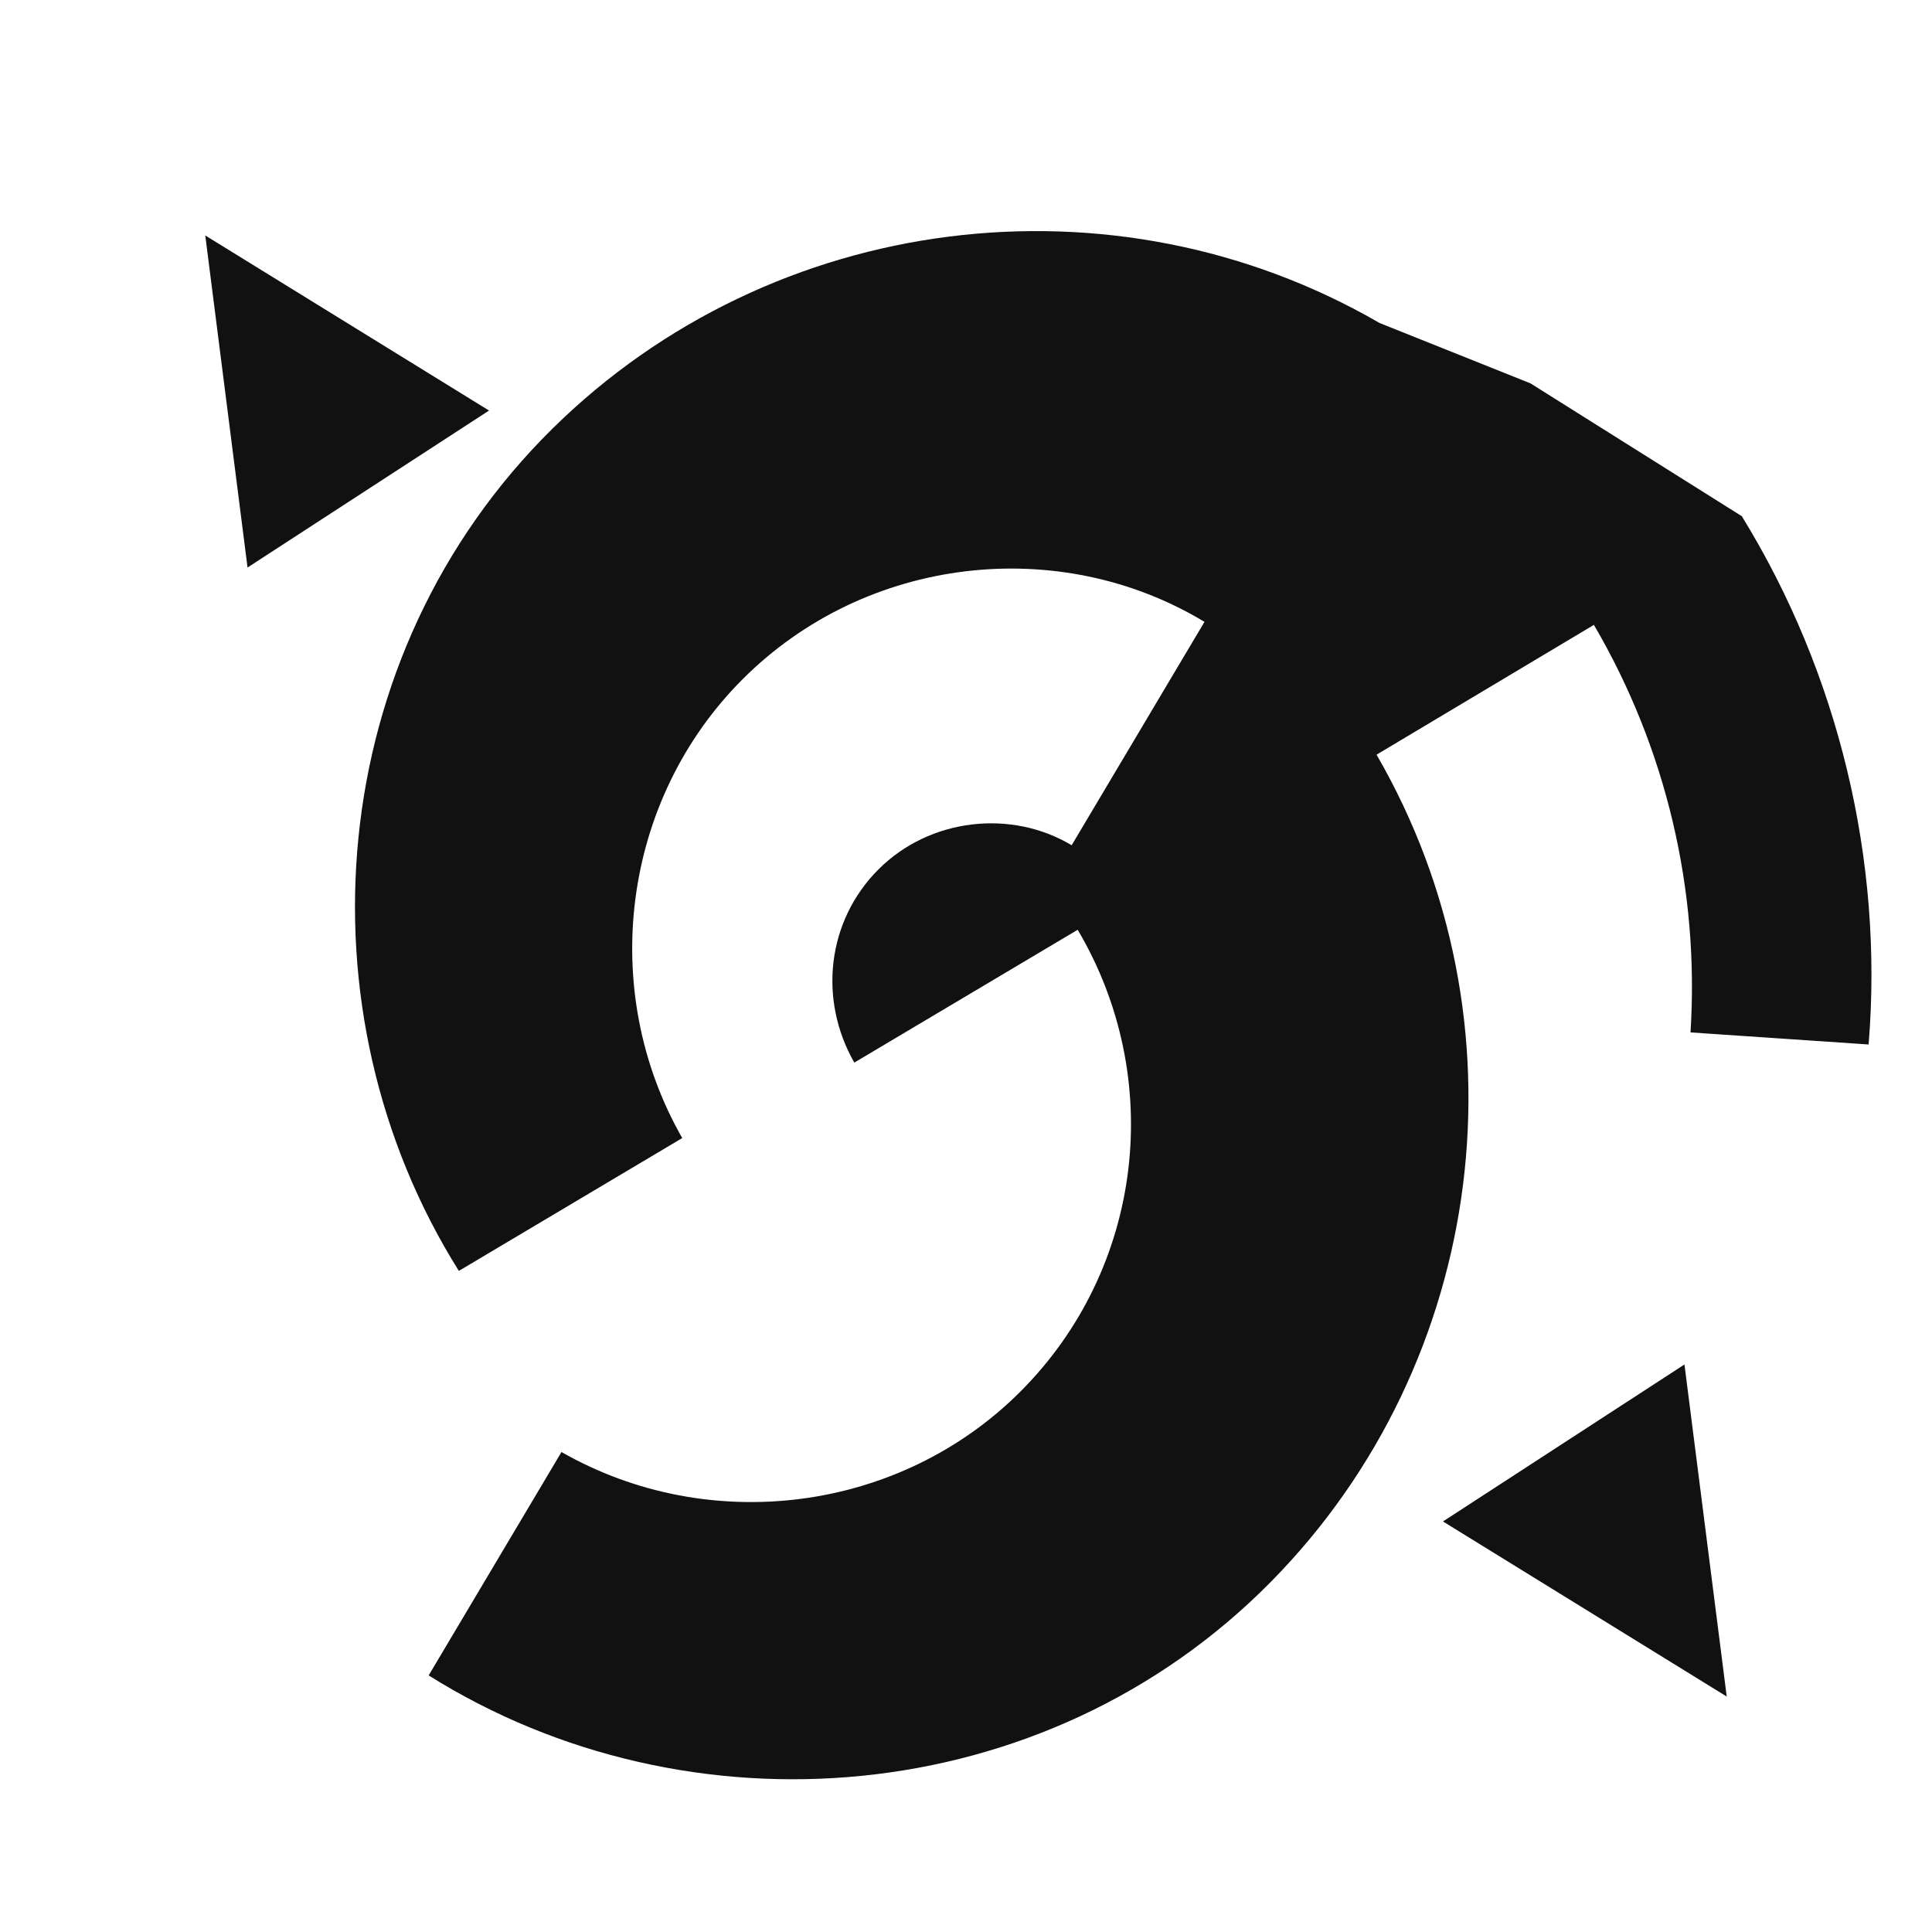
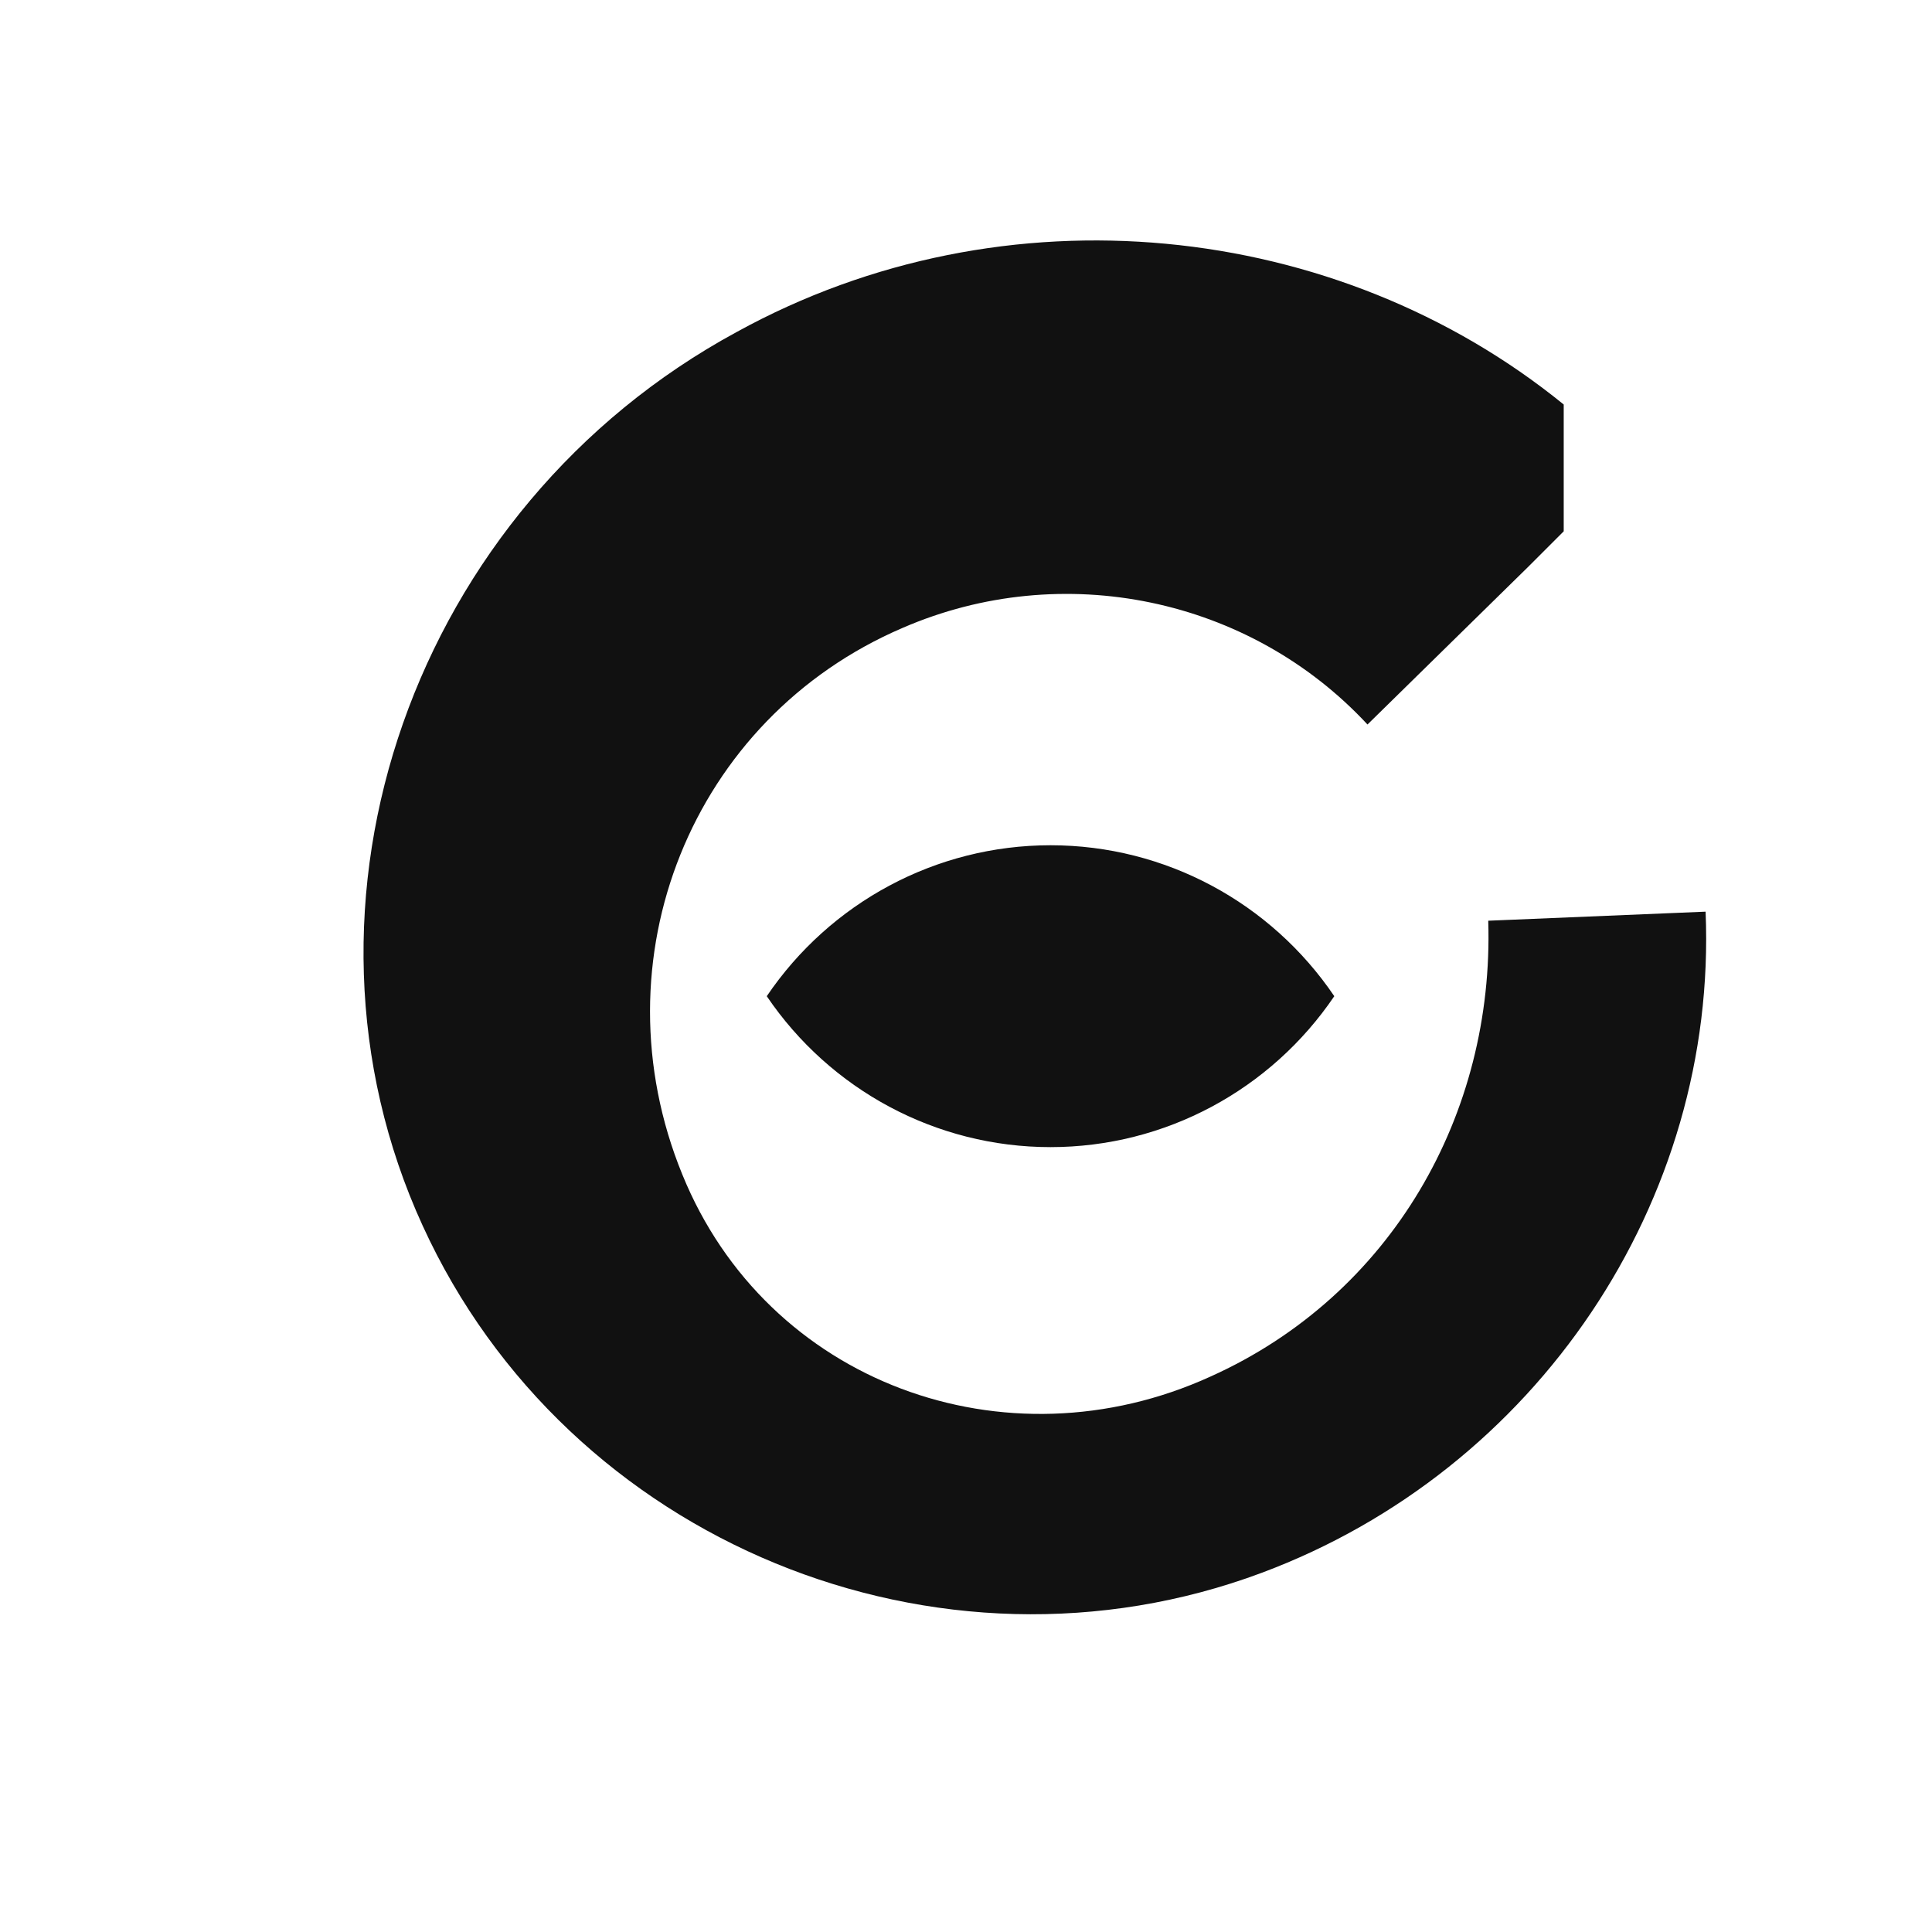
<svg xmlns="http://www.w3.org/2000/svg" viewBox="0 0 64 64" fill="none">
-   <path fill="#111" d="M45.7 10.7c-8.8-5.1-20.1-3.7-27.4 3.5-7.6 7.5-8.5 19.3-3.1 27.9l7.4-4.4c-2.8-4.9-2-11.2 2-15.2 4.1-4.1 10.5-4.8 15.3-1.9l-4.4 7.4c-2-1.2-4.7-.9-6.4.8-1.7 1.7-2 4.3-.8 6.4l7.4-4.4c2.9 4.9 2.2 11.2-1.9 15.3-4 4-10.3 4.8-15.2 2l-4.4 7.4c8.6 5.4 20.4 4.5 27.9-3.1 7.2-7.3 8.6-18.6 3.5-27.4l7.2-4.3c2.4 4.1 3.5 8.8 3.2 13.5l5.9.4c.5-6.1-1-12.3-4.2-17.5l-7-4.4Z" />
-   <path fill="#111" d="M16.2 13.6 6.8 7.8l1.4 11 8-5.2Zm31.6 36.8 9.4 5.8-1.4-11-8 5.2Z" />
+   <path fill="#111" fill-rule="evenodd" d="M51.8 13.4c-7.5-6.1-18.5-7.3-27.4-2.4C13.7 16.8 9.1 29.9 14 40.6c4.8 10.5 17.1 15.5 27.8 11.5 9.1-3.4 15.1-12.3 14.7-21.9l-7.2.3c.2 6.4-3.2 12.4-9.2 15.1-6.8 3.1-14.7.2-17.5-6.7-2.9-7.1.3-15.1 7.3-18.1 5.3-2.3 11.5-1 15.4 3.2l5.3-5.2c.4-.4.8-.8 1.2-1.2ZM44.2 33c-2.1 3.1-5.6 5-9.4 5-3.8 0-7.3-1.9-9.4-5 2.1-3.1 5.6-5 9.4-5 3.8 0 7.3 1.9 9.4 5Z" clip-rule="evenodd" />
</svg>
